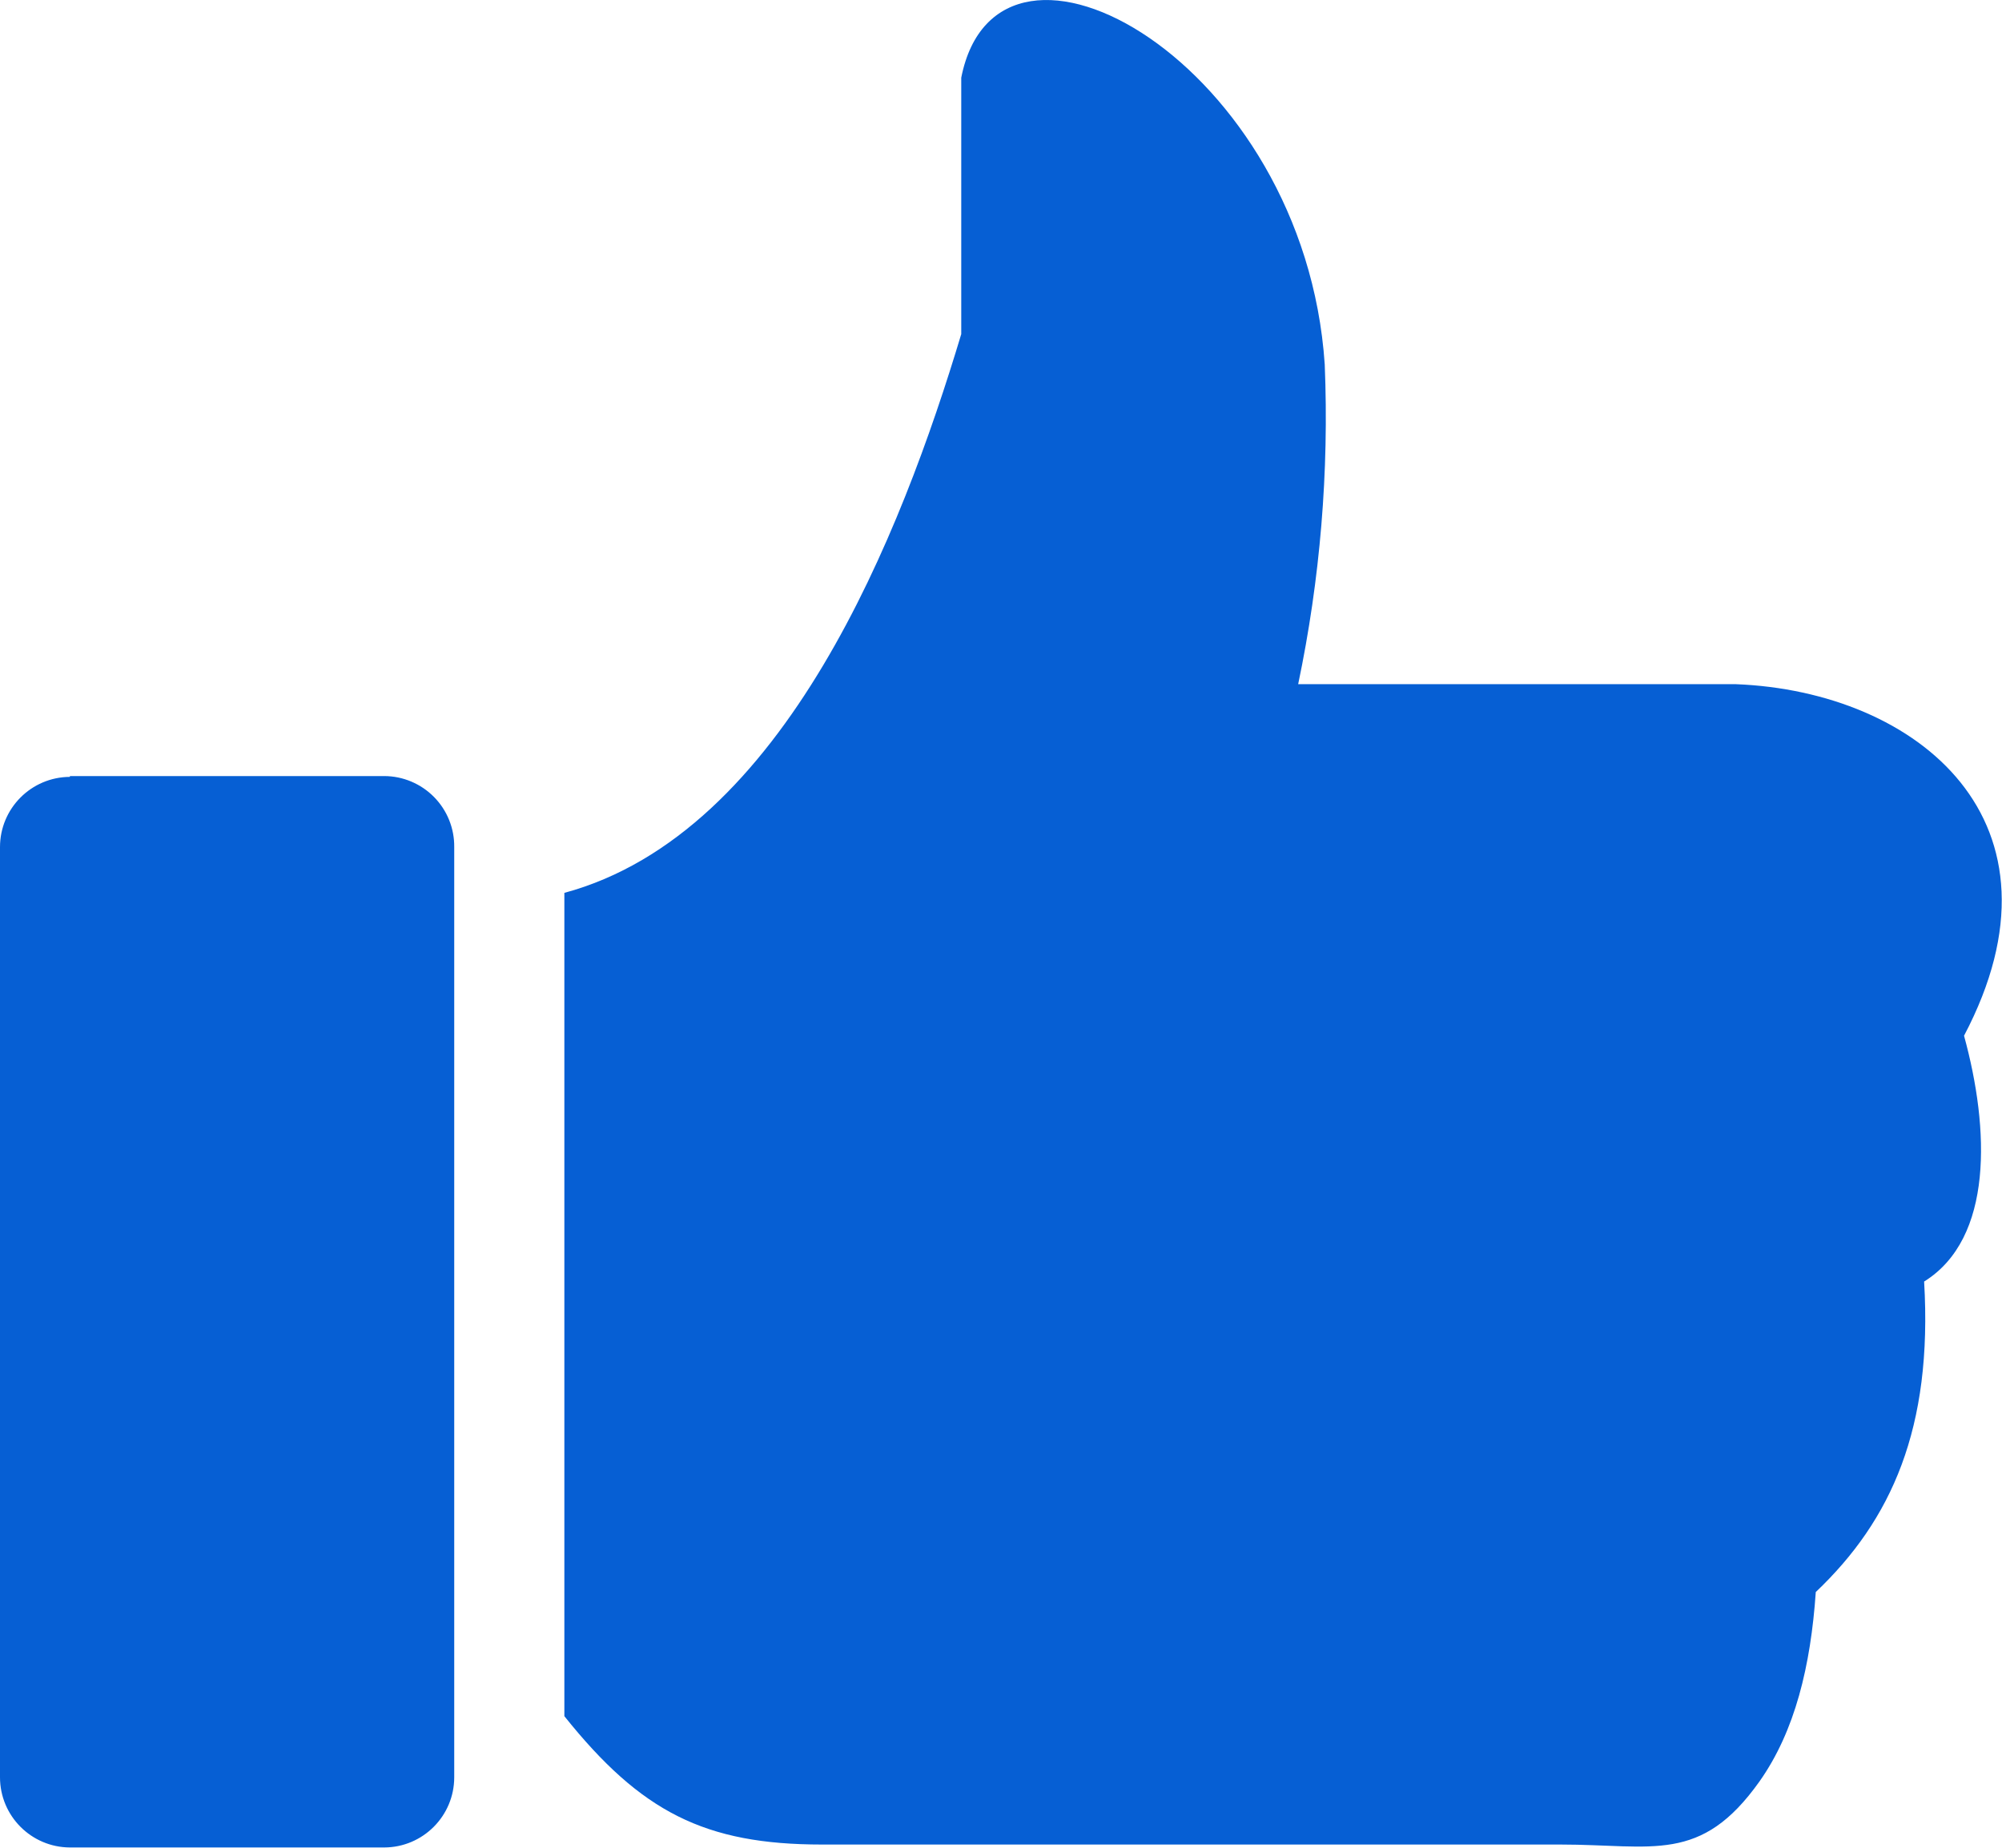
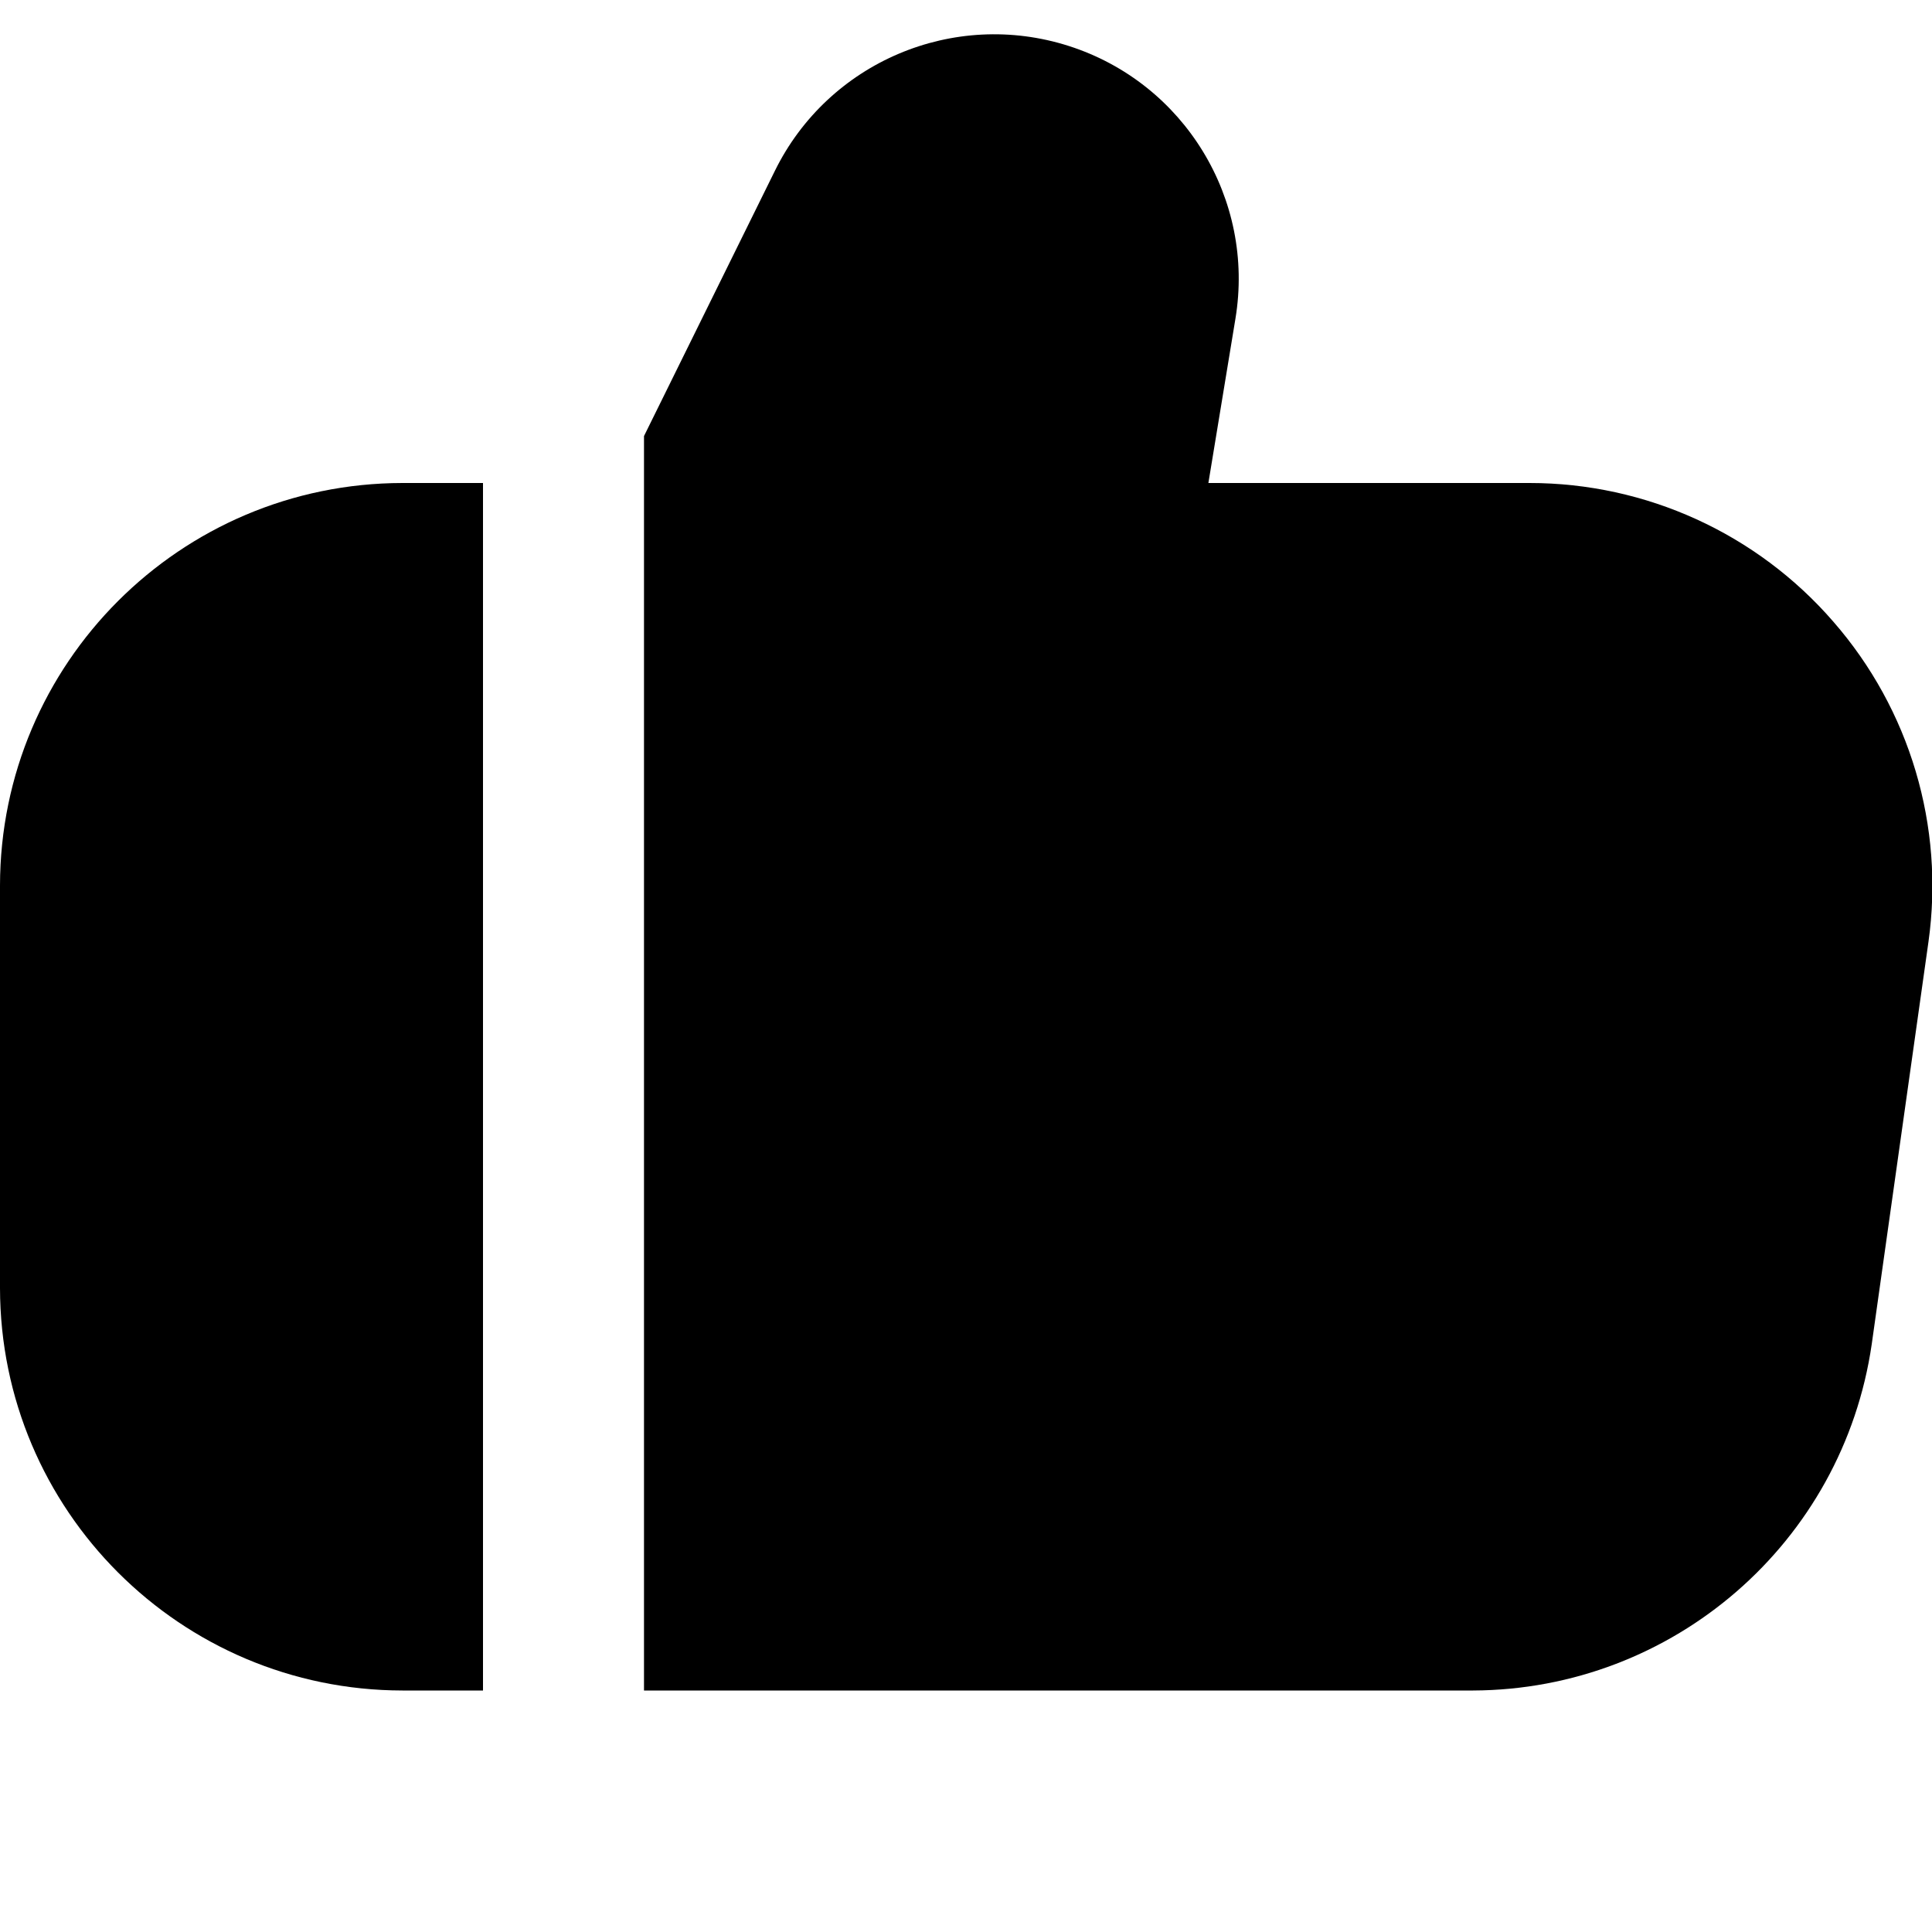
- <svg xmlns="http://www.w3.org/2000/svg" id="Layer_1" data-name="Layer 1" viewBox="0 0 122.88 113.41">
-   <defs>
-     <style>.cls-1{fill:#065fd4;}</style>
-   </defs>
-   <path class="cls-1" d="M4.29,47.64h19.3A4.31,4.31,0,0,1,27.88,52V109.1a4.31,4.31,0,0,1-4.29,4.31H4.29A4.31,4.31,0,0,1,0,109.1V52a4.31,4.31,0,0,1,4.29-4.31ZM59,4.77c2.27-11.48,21.07-.91,22.31,17.6A79.82,79.82,0,0,1,79.68,42h26.87c11.17.44,20.92,8.44,14,21.58,1.57,5.72,1.81,12.44-2.45,15.09.53,9-2,14.64-6.65,19.06-.31,4.52-1.27,8.53-3.45,11.62-3.61,5.09-6.54,3.88-12.22,3.88H50.45c-7.19,0-11.11-2-15.81-7.88V54.81C48.16,51.16,55.35,32.66,59,20.51V4.77Z" />
+ <svg xmlns="http://www.w3.org/2000/svg" id="Filled" viewBox="0 0 24 24" width="512" height="512">
+   <path d="M22.773,7.721A4.994,4.994,0,0,0,19,6H15.011l.336-2.041A3.037,3.037,0,0,0,9.626,2.122L8,5.417V21H18.3a5.024,5.024,0,0,0,4.951-4.3l.705-5A4.994,4.994,0,0,0,22.773,7.721Z" />
+   <path d="M0,11v5a5.006,5.006,0,0,0,5,5H6V6H5A5.006,5.006,0,0,0,0,11Z" />
</svg>
